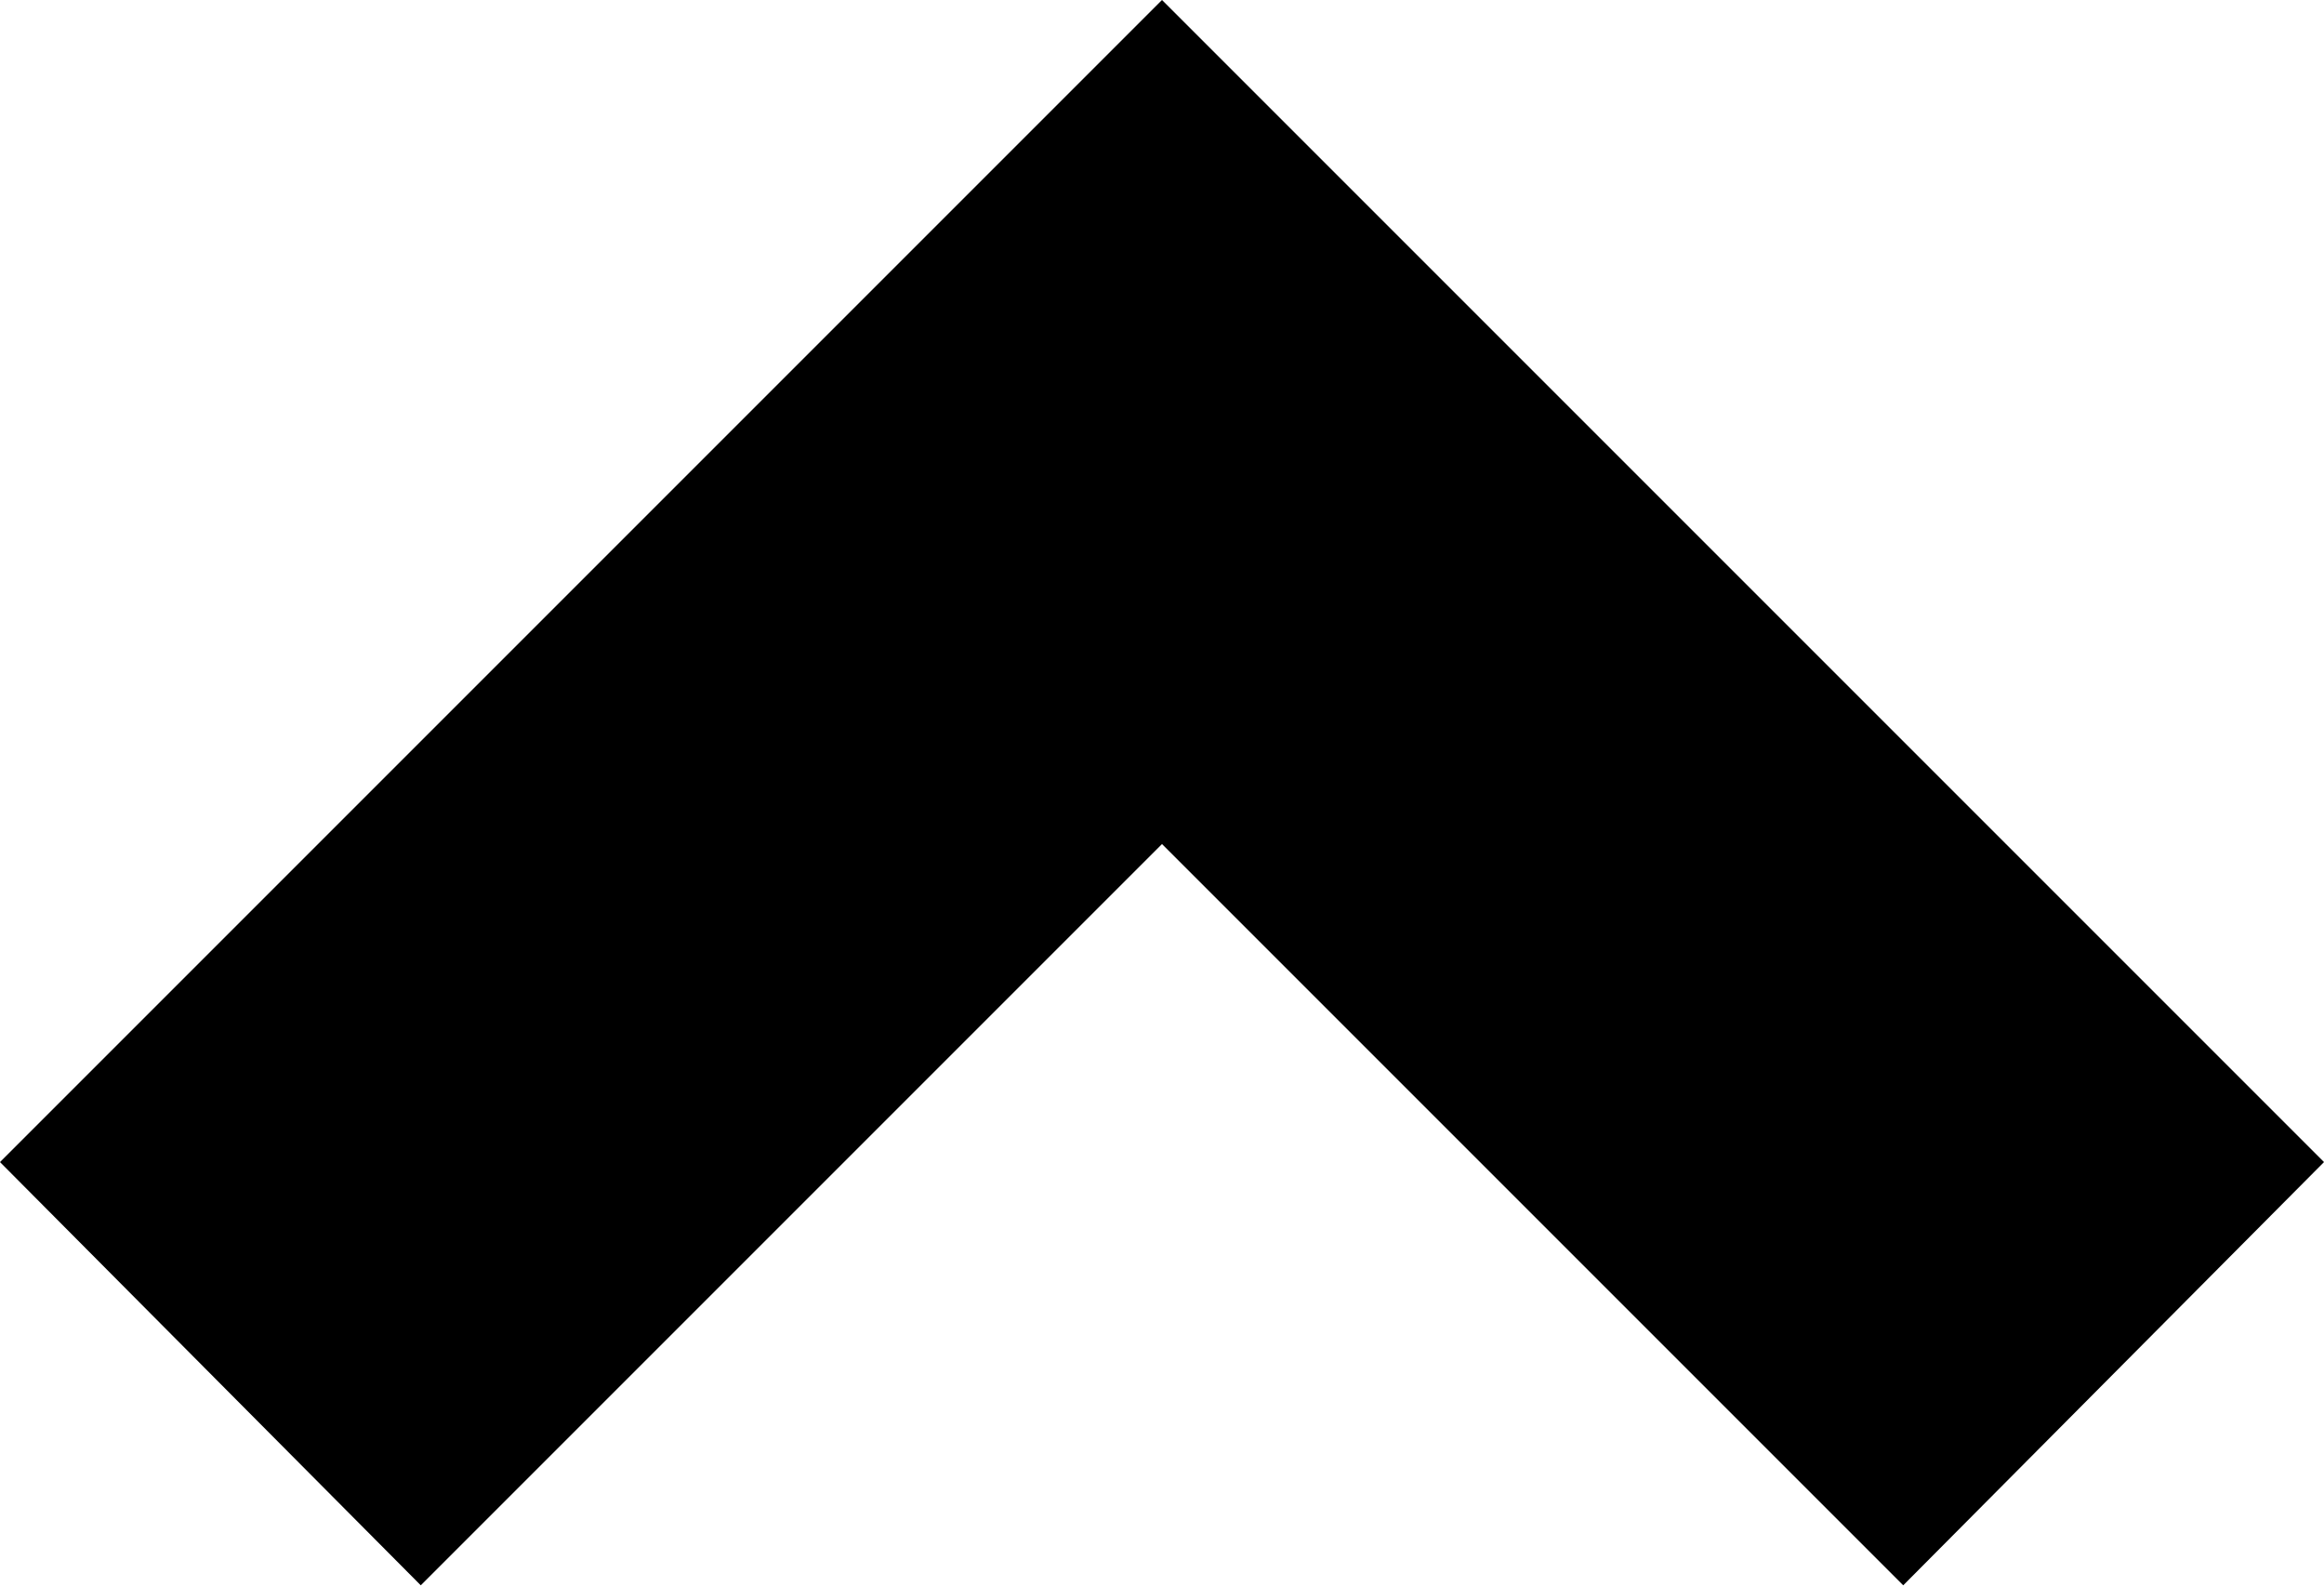
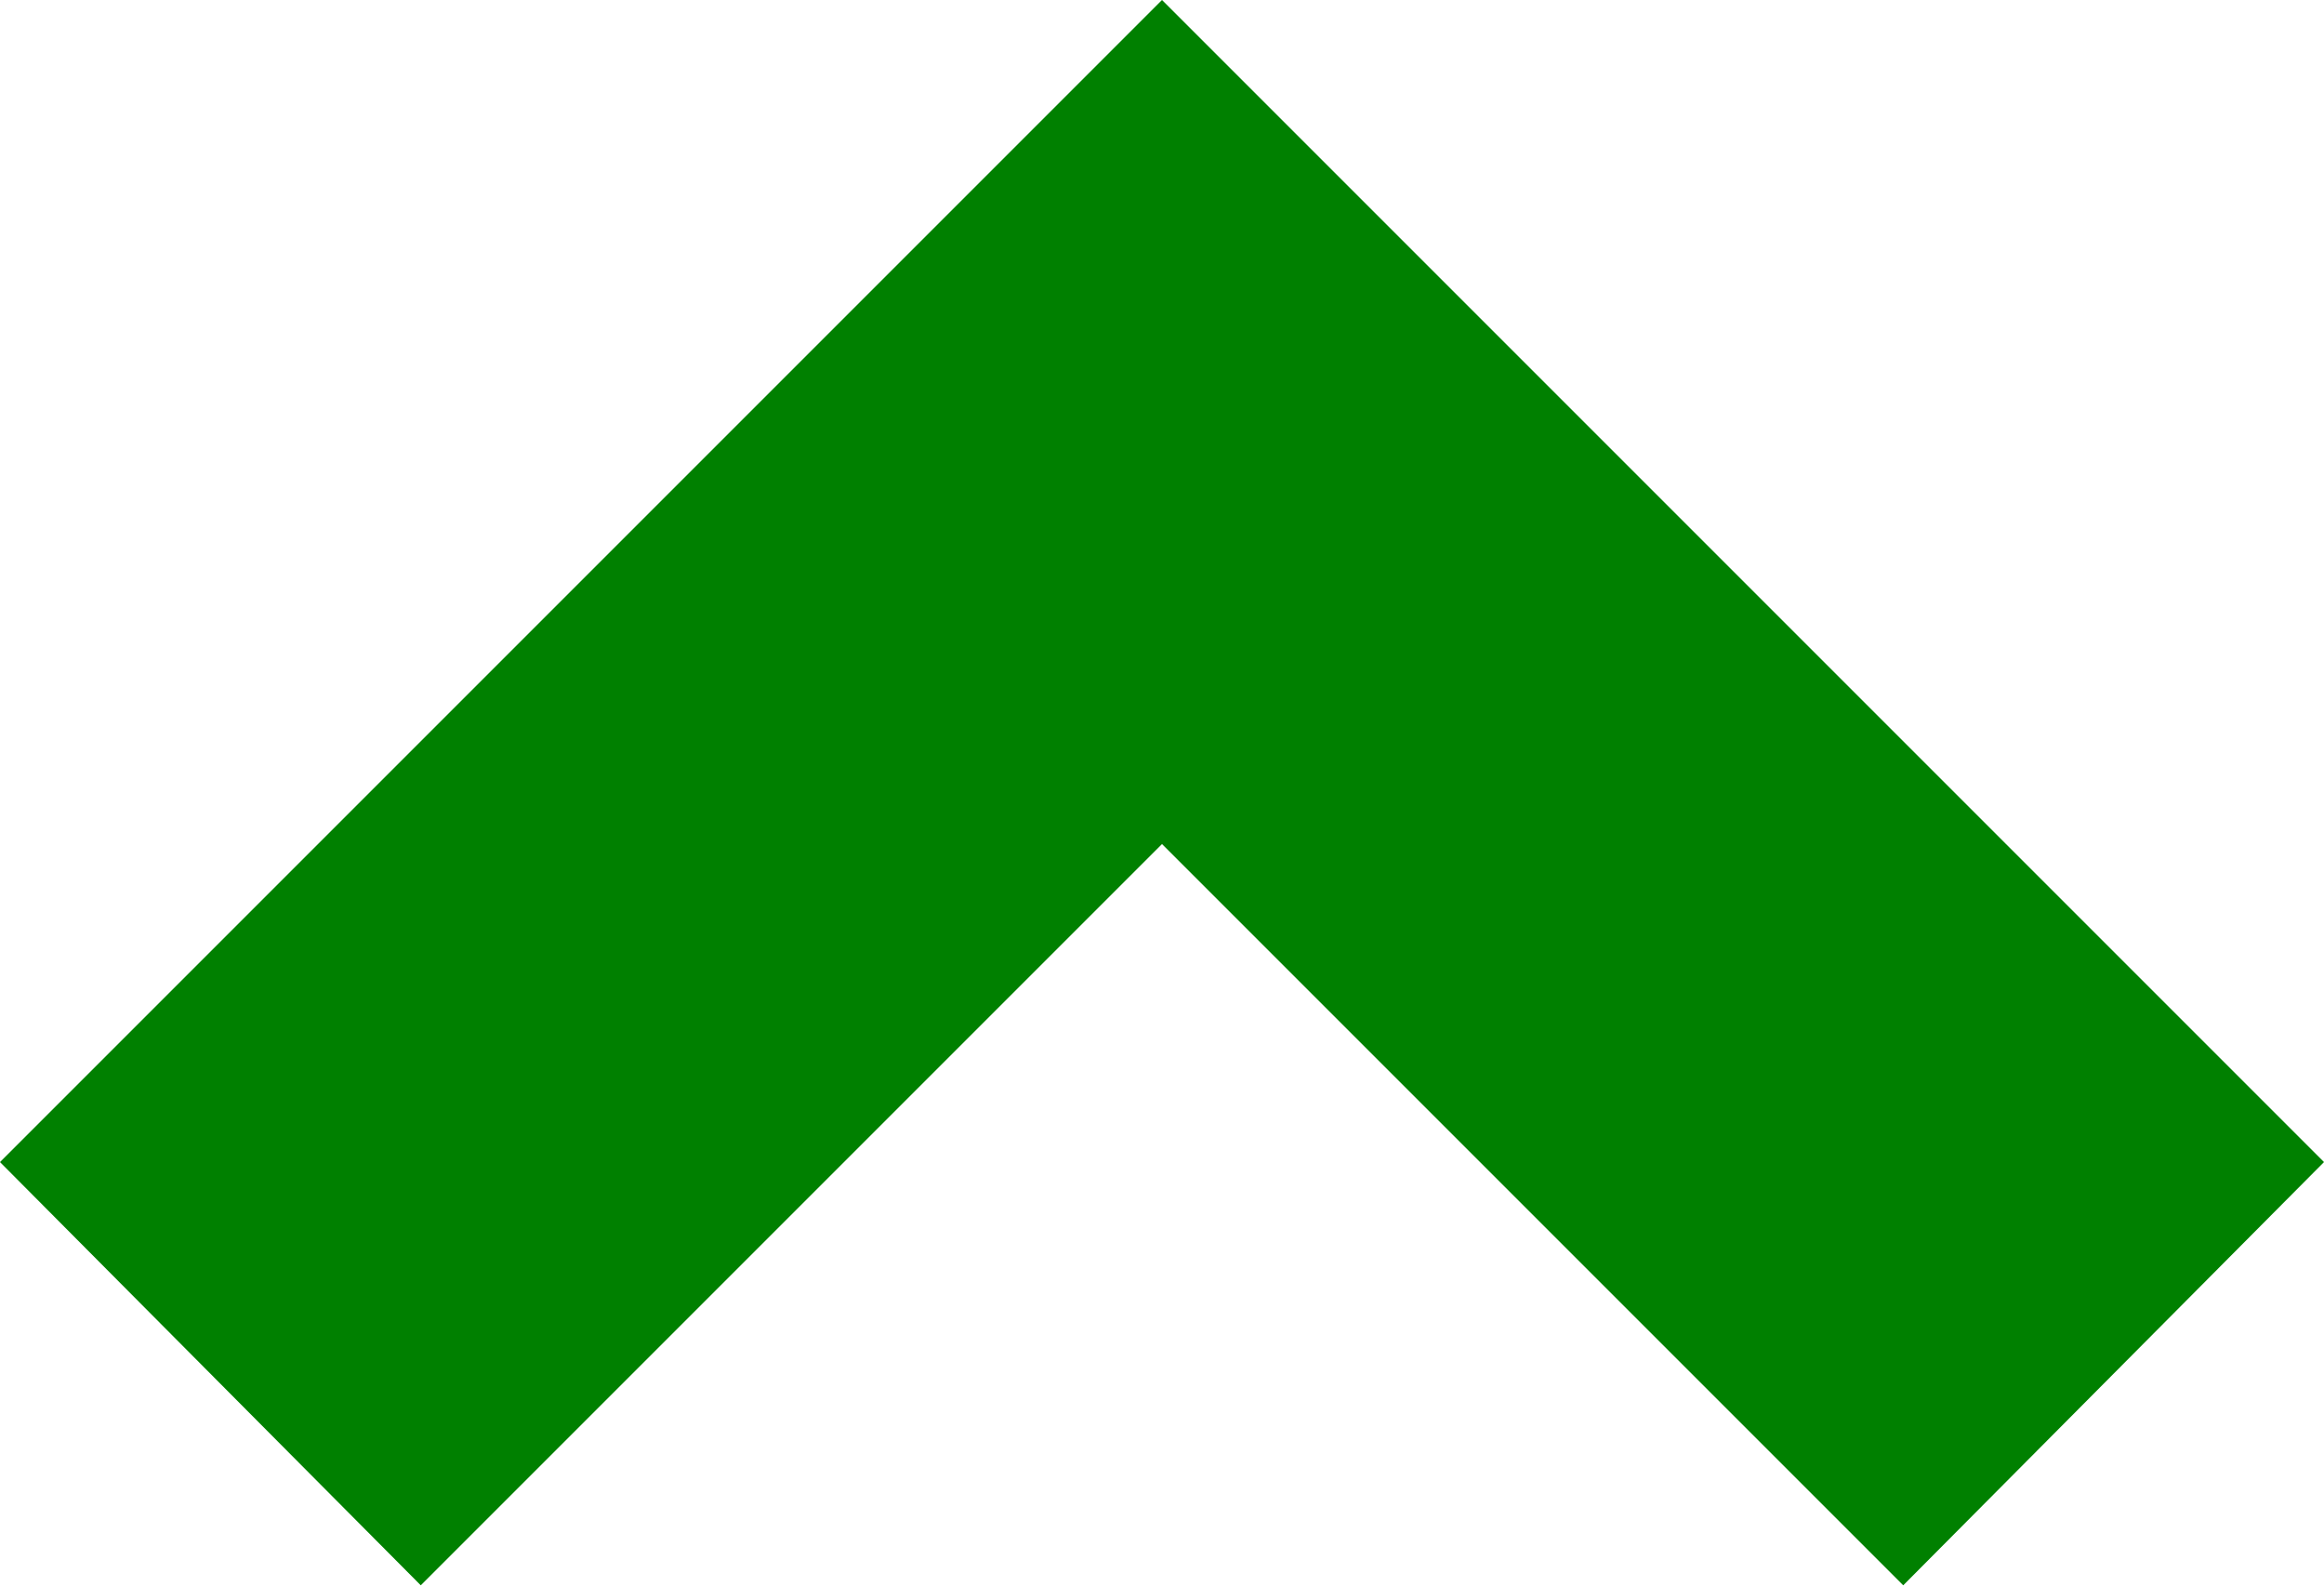
<svg xmlns="http://www.w3.org/2000/svg" viewBox="0 0 95 64.8">
  <g id="Layer_2" data-name="Layer 2">
    <g id="Layer_1-2" data-name="Layer 1">
-       <polygon points="95 47.5 77.8 64.8 47.5 34.5 17.2 64.8 0 47.5 47.5 0 95 47.5" />
+       <polygon style="fill:#008000;" points="95 47.5 77.8 64.8 47.5 34.5 17.2 64.8 0 47.5 47.5 0 95 47.5" />
    </g>
  </g>
</svg>
